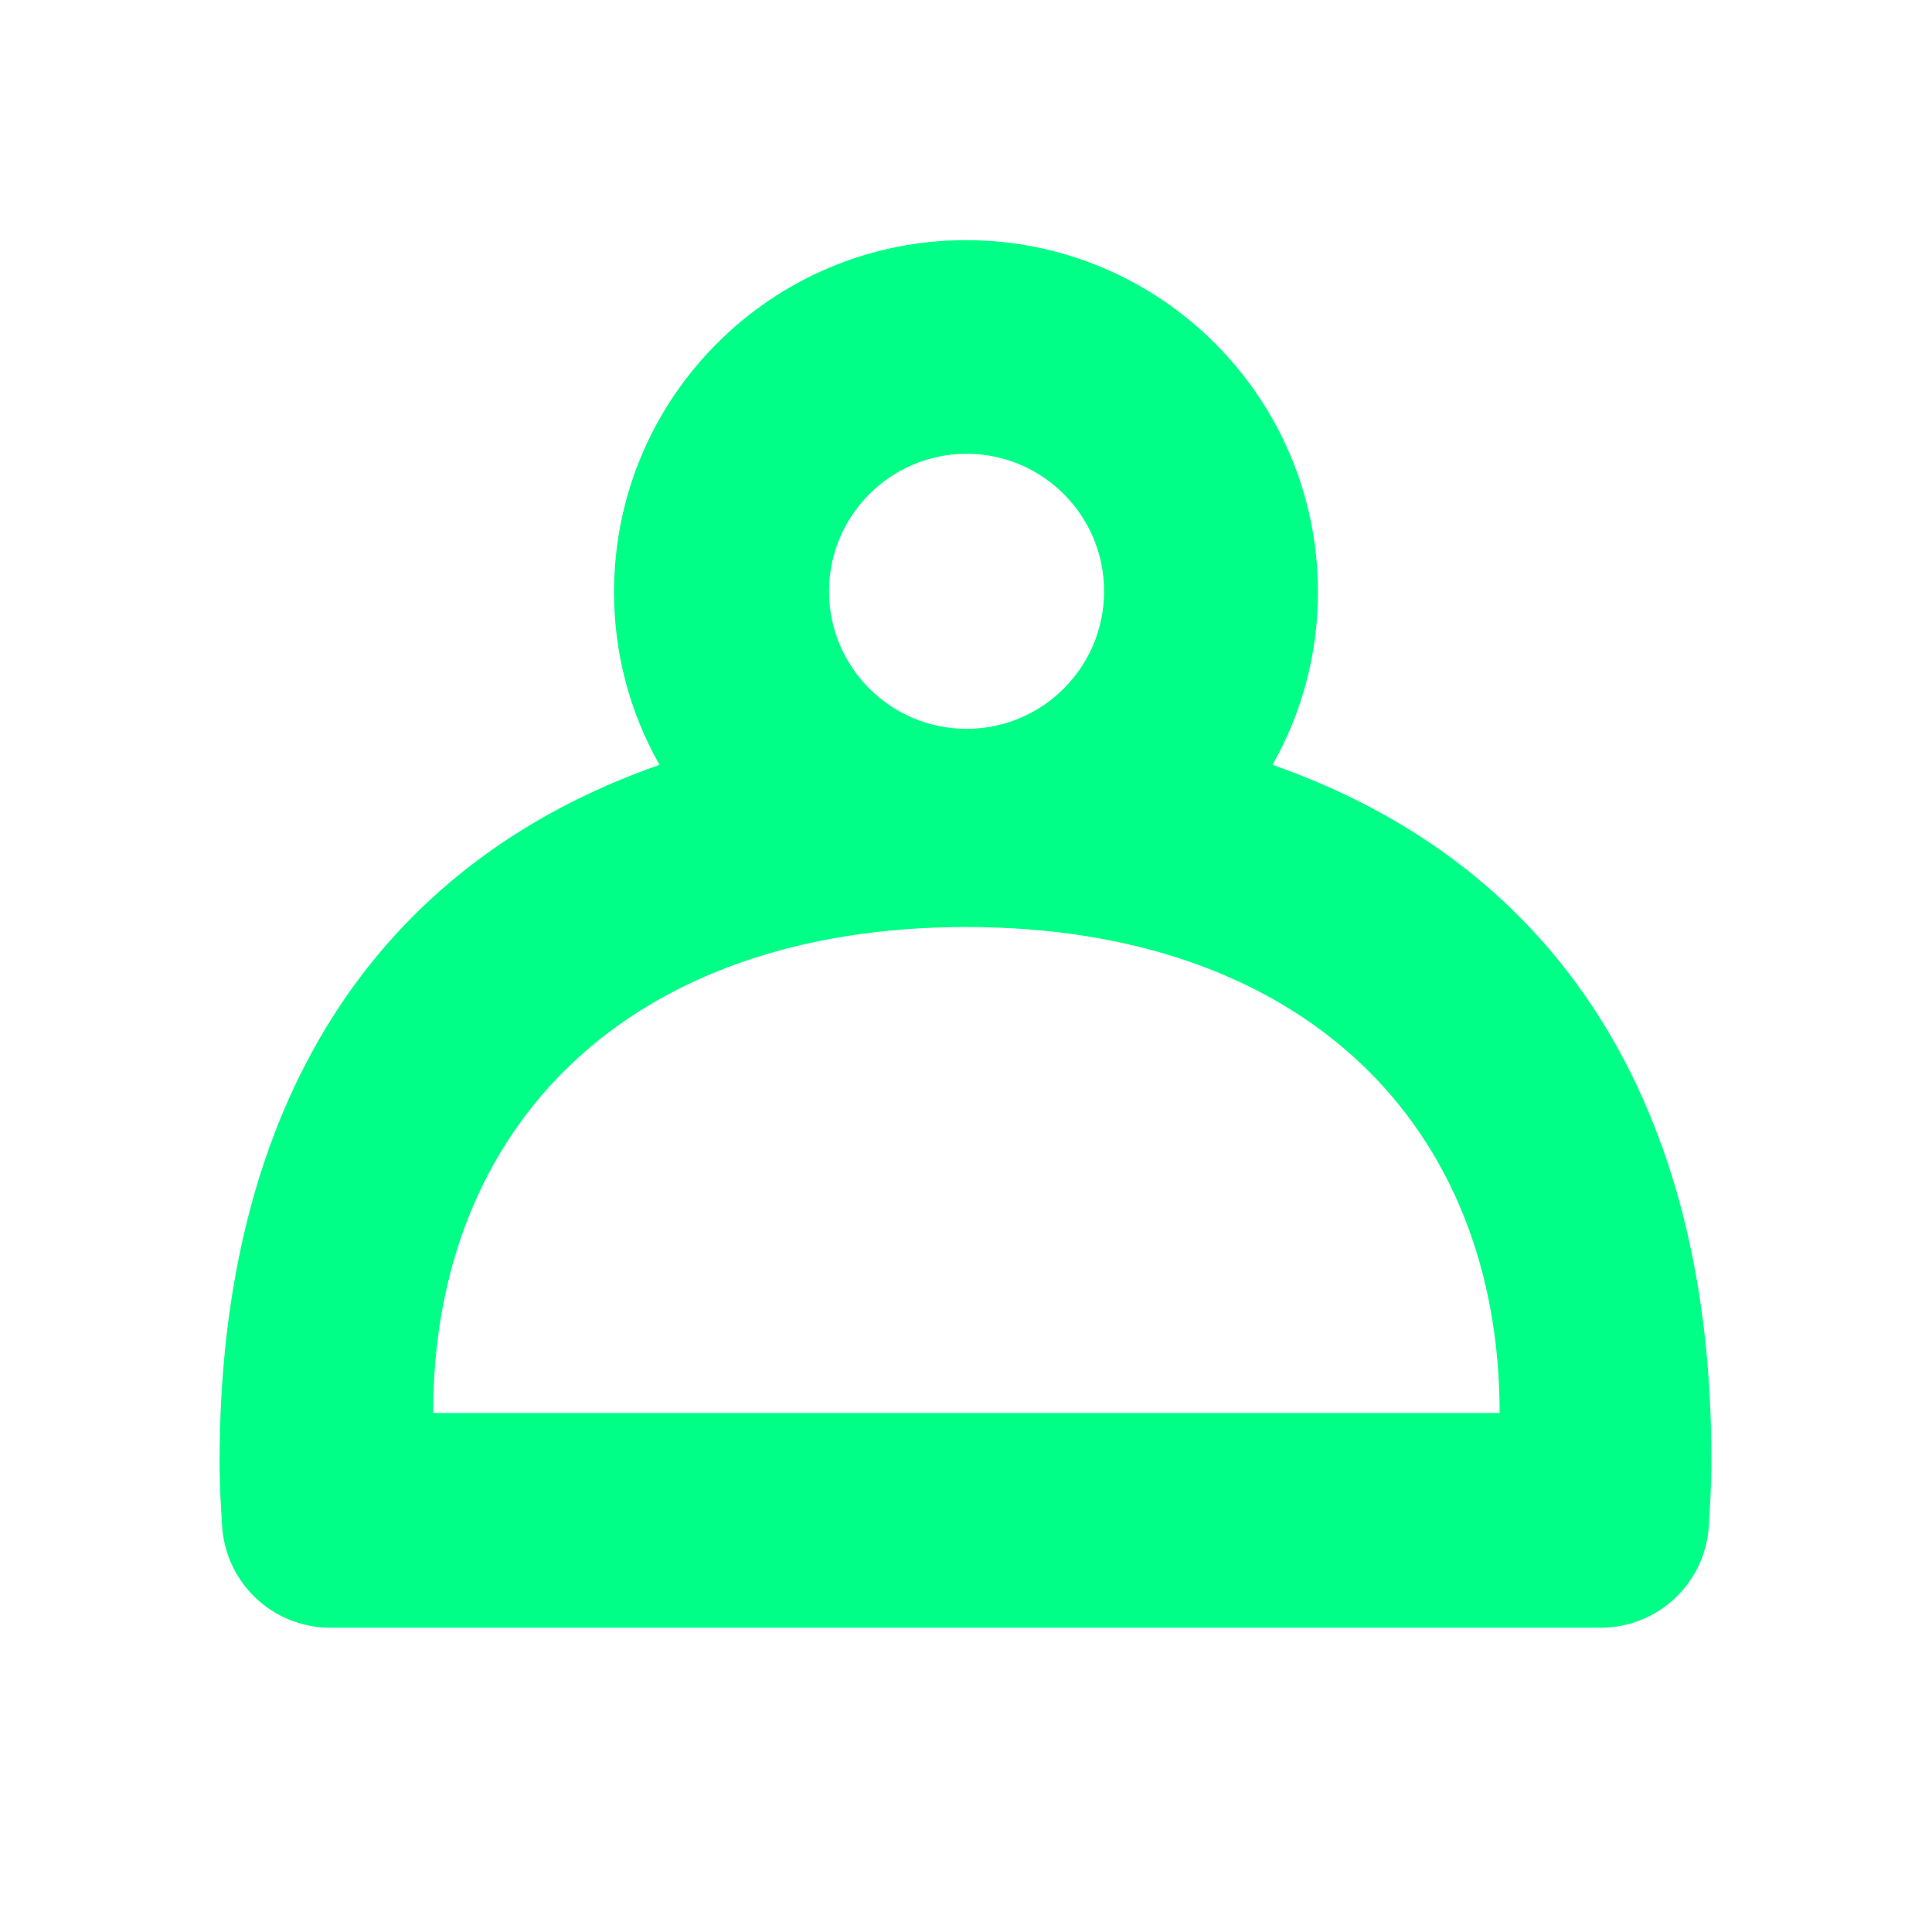
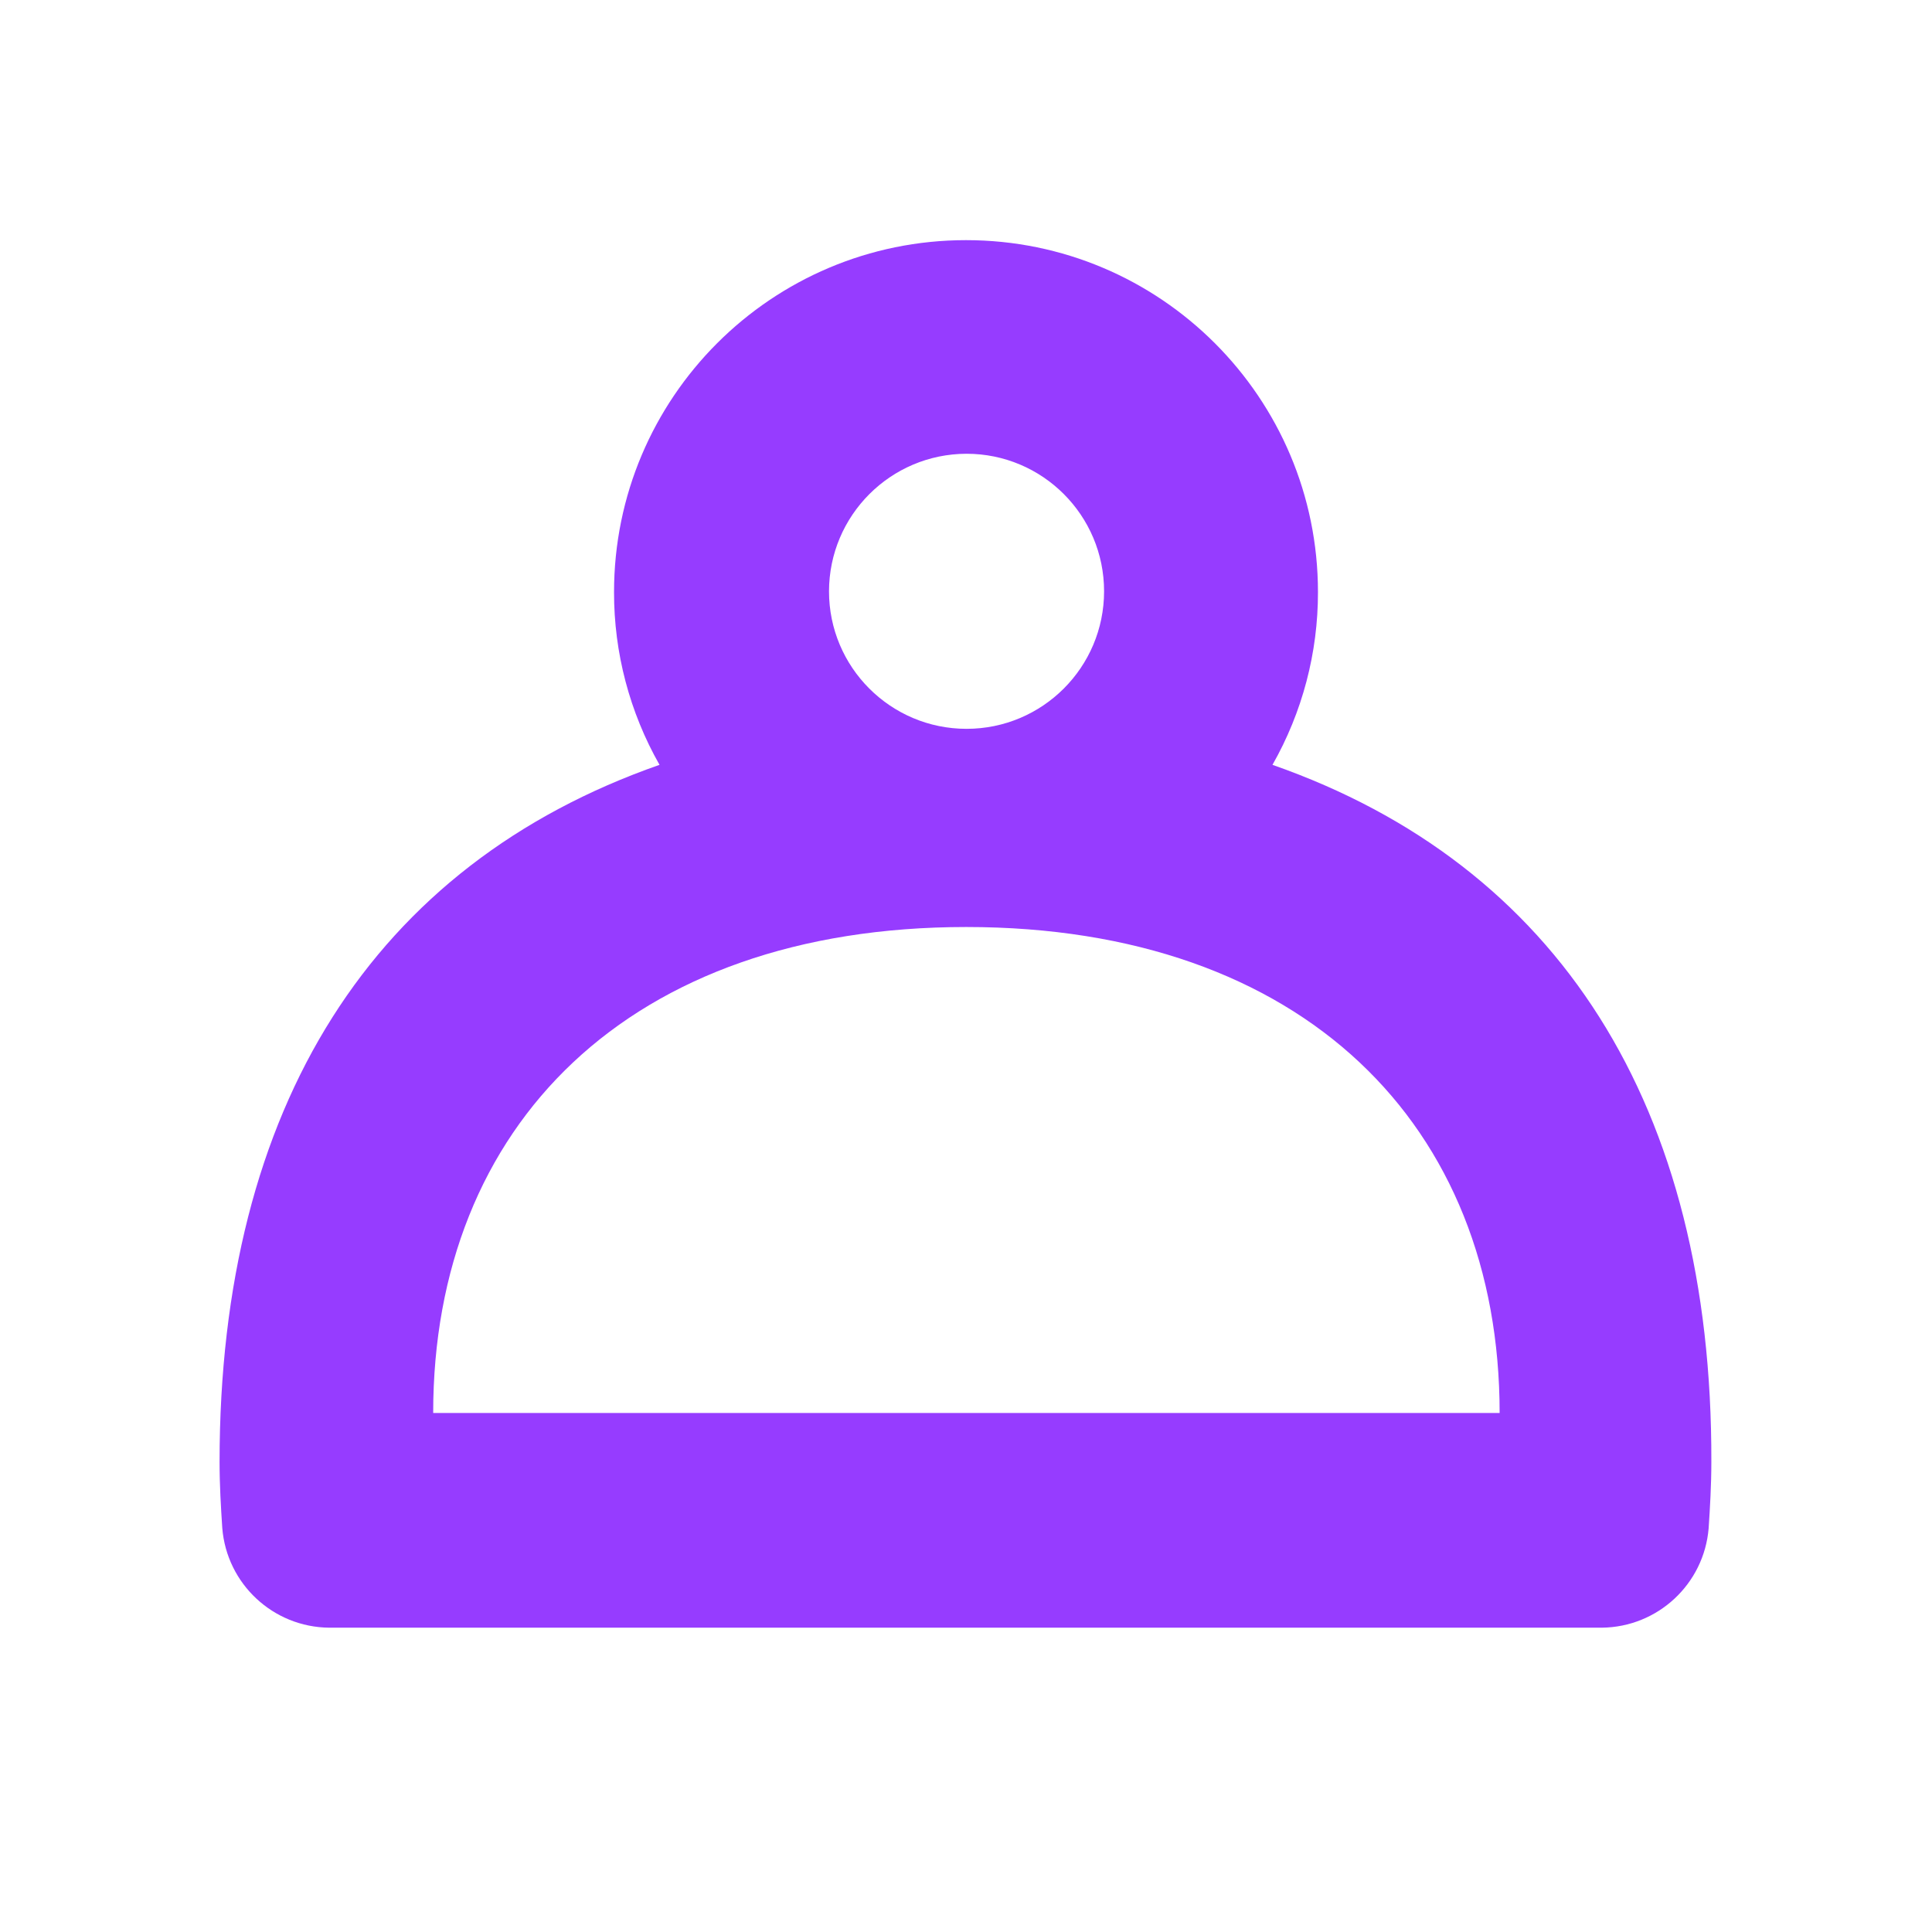
<svg xmlns="http://www.w3.org/2000/svg" id="Layer_1" data-name="Layer 1" viewBox="0 0 71.36 71.36">
  <defs>
-     <style>.cls-1{fill:#00ff87;}</style>
+     <style>.cls-1{fill: #963cff;}</style>
  </defs>
  <path class="cls-1" d="M47,28.25a12.87,12.87,0,0,0,1.68-6.38,13,13,0,0,0-26,0,12.87,12.87,0,0,0,1.68,6.38C13.81,31.94,8.11,40.84,8.11,54c0,.86.05,1.68.1,2.44a4,4,0,0,0,3.95,3.68h47a4,4,0,0,0,3.95-3.67c.05-.77.1-1.58.1-2.45C63.25,40.84,57.55,31.94,47,28.25ZM35.7,16.76a5.08,5.08,0,1,1-5.08,5.08A5.09,5.09,0,0,1,35.7,16.76ZM16,52.19c0-10.62,7.24-17.95,19.69-17.95s19.7,7.33,19.7,17.95Z" />
</svg>
